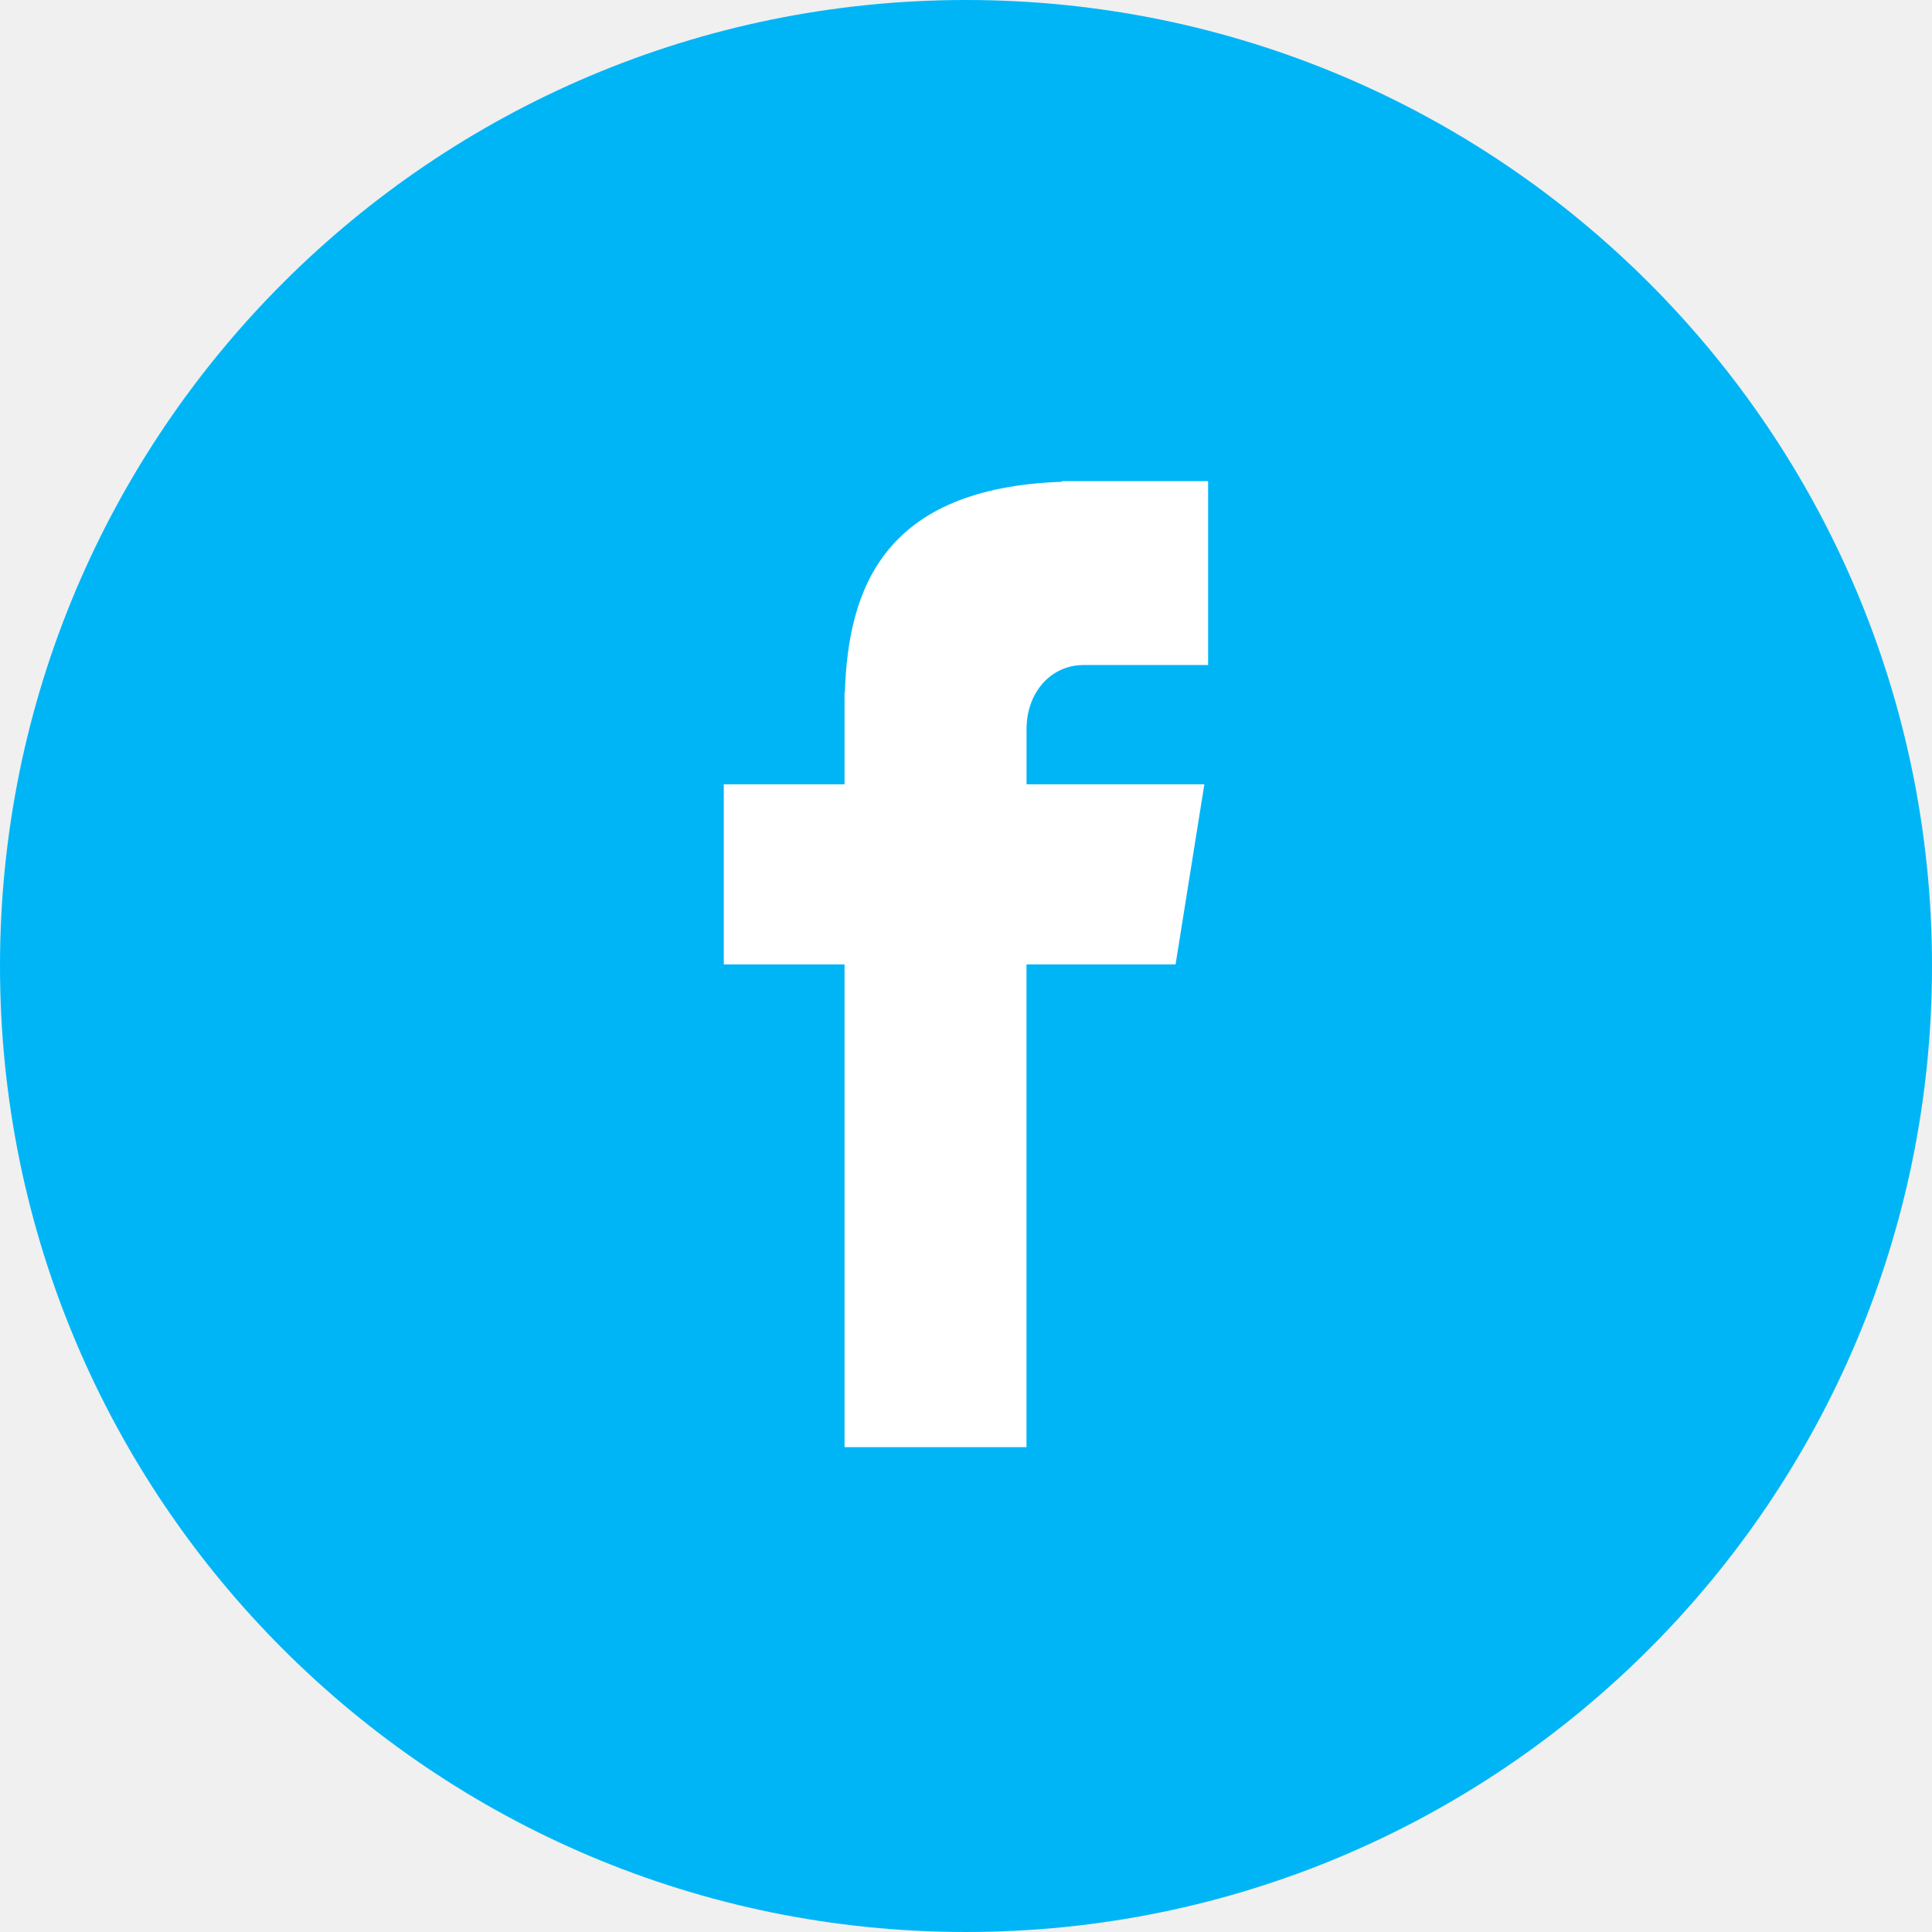
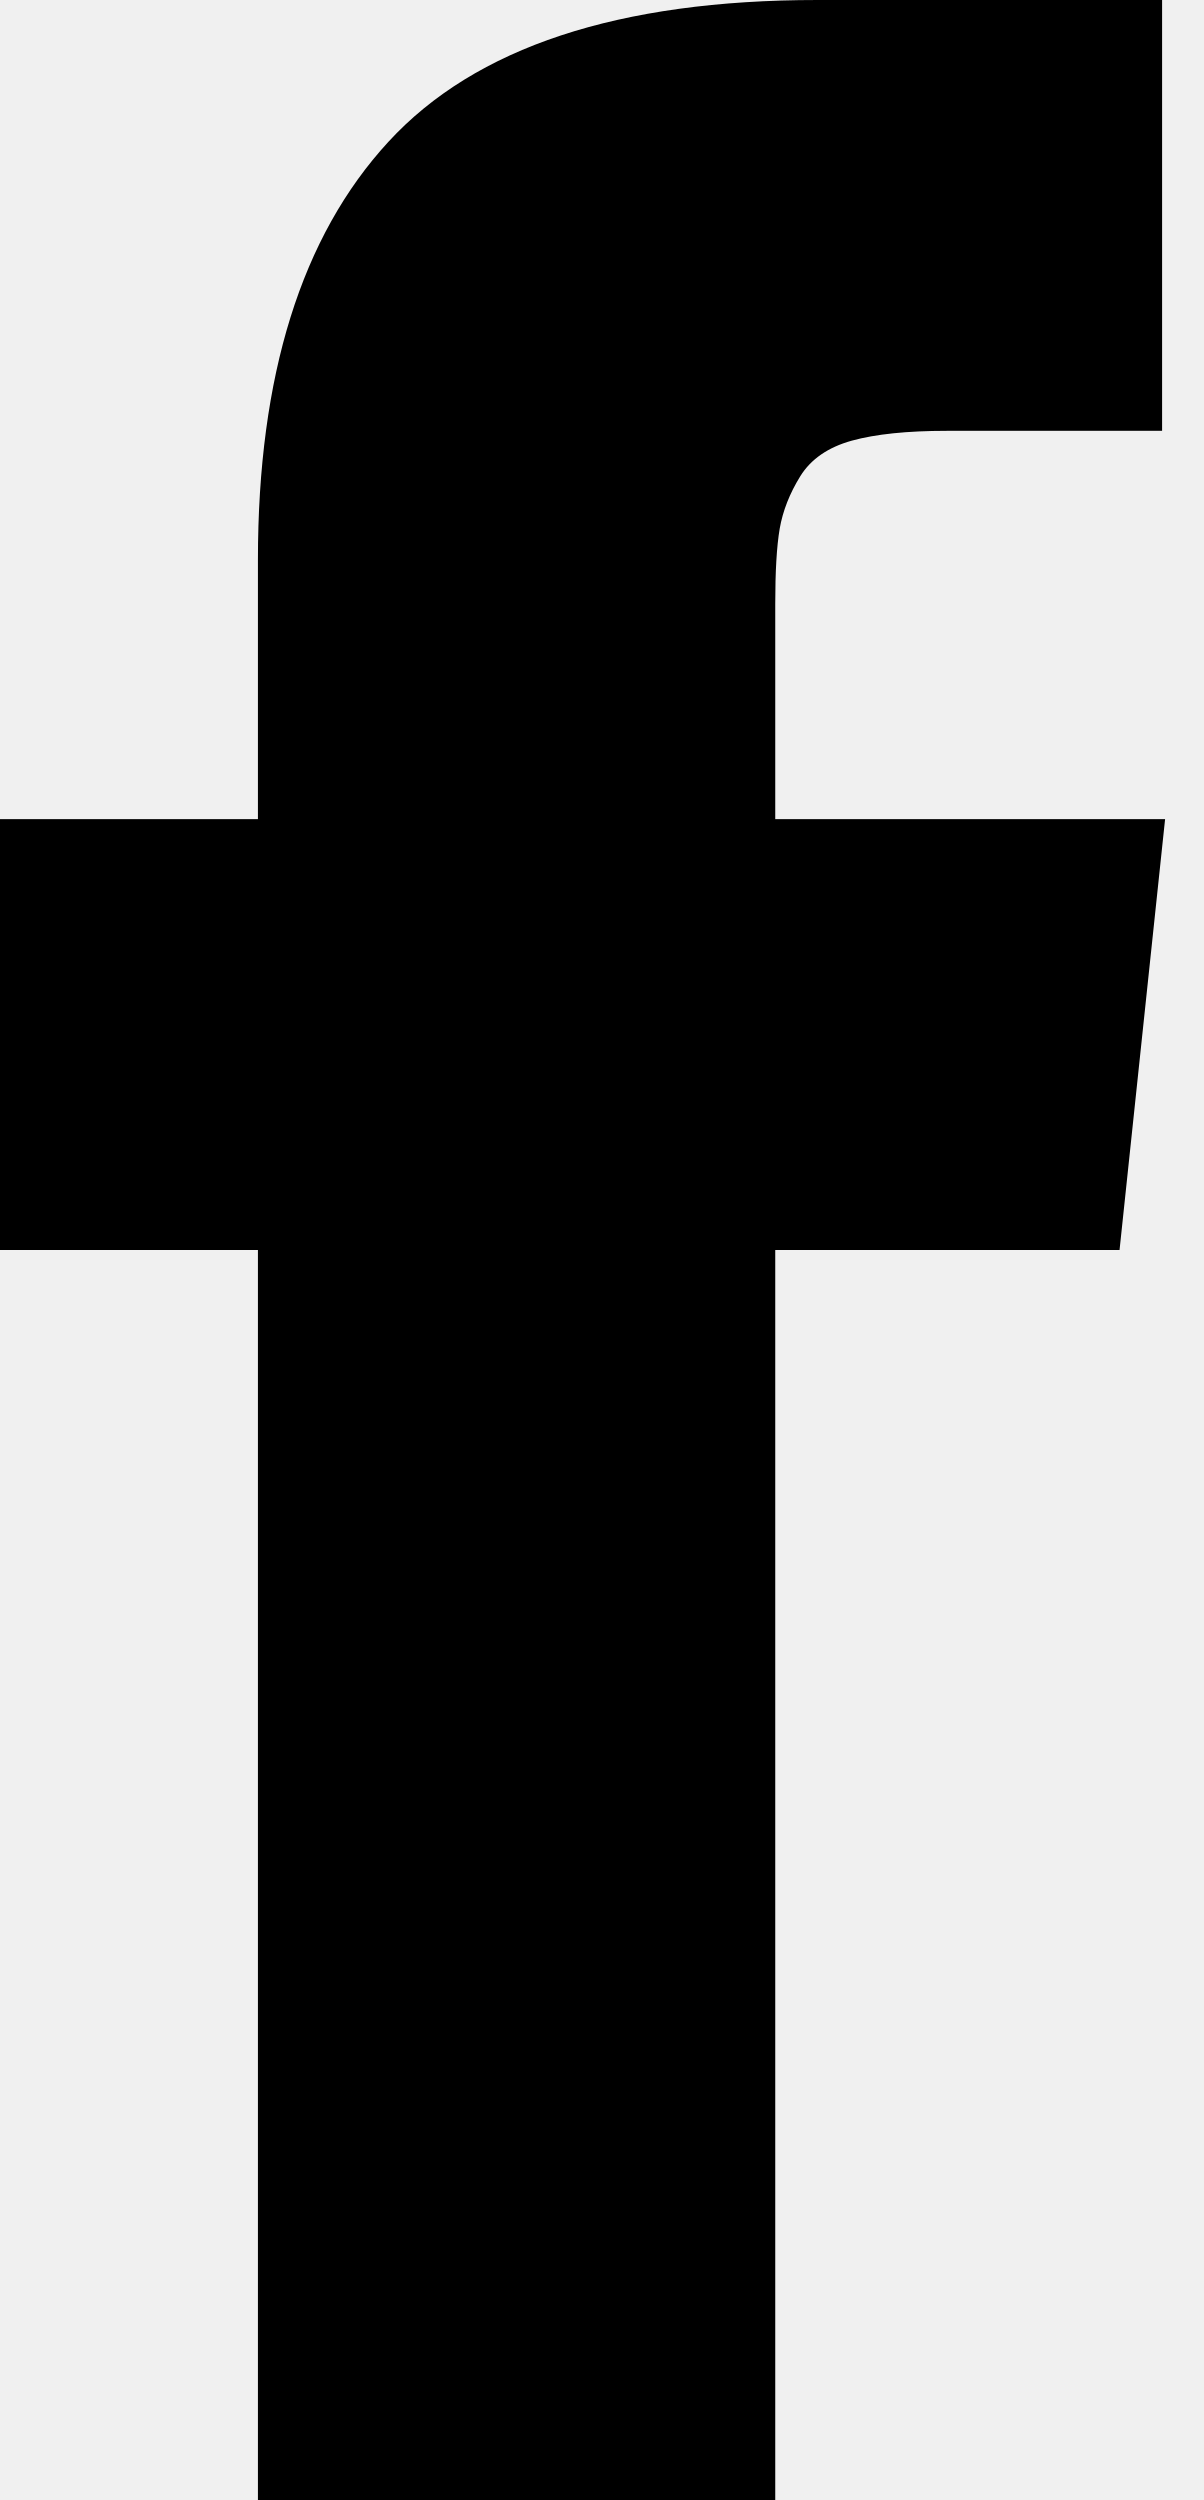
- <svg xmlns="http://www.w3.org/2000/svg" version="1.2" baseProfile="tiny" id="Слой_1" x="0px" y="0px" viewBox="0 0 233.055 233.054" xml:space="preserve">
-   <g>
-     <path fill="#00B5F6" d="M116.527,0c64.36,0,116.528,52.176,116.528,116.527c0,64.36-52.168,116.527-116.528,116.527   C52.168,233.054,0,180.887,0,116.527C0,52.176,52.168,0,116.527,0L116.527,0z M116.527,0" />
-     <path fill="#FFFFFF" d="M130.715,80.222h15.019V58.039h-17.656v0.078c-21.39,0.758-25.773,12.781-26.16,25.41h-0.043v11.078H87.309   v21.727h14.566v58.234h21.949v-58.234h17.985l3.472-21.727h-21.449v-6.691C123.832,83.644,126.672,80.222,130.715,80.222   L130.715,80.222z M130.715,80.222" />
+ <svg xmlns="http://www.w3.org/2000/svg" version="1.2" id="Layer_1" x="0px" y="0px" viewBox="0 0 13 27" xml:space="preserve" width="13" height="27">
+   <defs id="defs9" />
+   <g id="g4" transform="scale(0.2513639)">
+     <path d="m 33.309,35.195 v -9.254 c 0,-1.391 0.062,-2.465 0.191,-3.227 0.133,-0.761 0.426,-1.511 0.883,-2.25 0.457,-0.738 1.195,-1.246 2.215,-1.531 1.023,-0.281 2.379,-0.422 4.074,-0.422 H 49.93 V 0 H 35.133 C 26.57,0 20.422,2.031 16.688,6.093 12.949,10.156 11.082,16.14 11.082,24.05 V 35.195 H 0 v 18.512 h 11.082 v 53.707 H 33.309 V 53.707 h 14.793 l 1.957,-18.512 z m 0,0" id="path2" />
  </g>
</svg>
